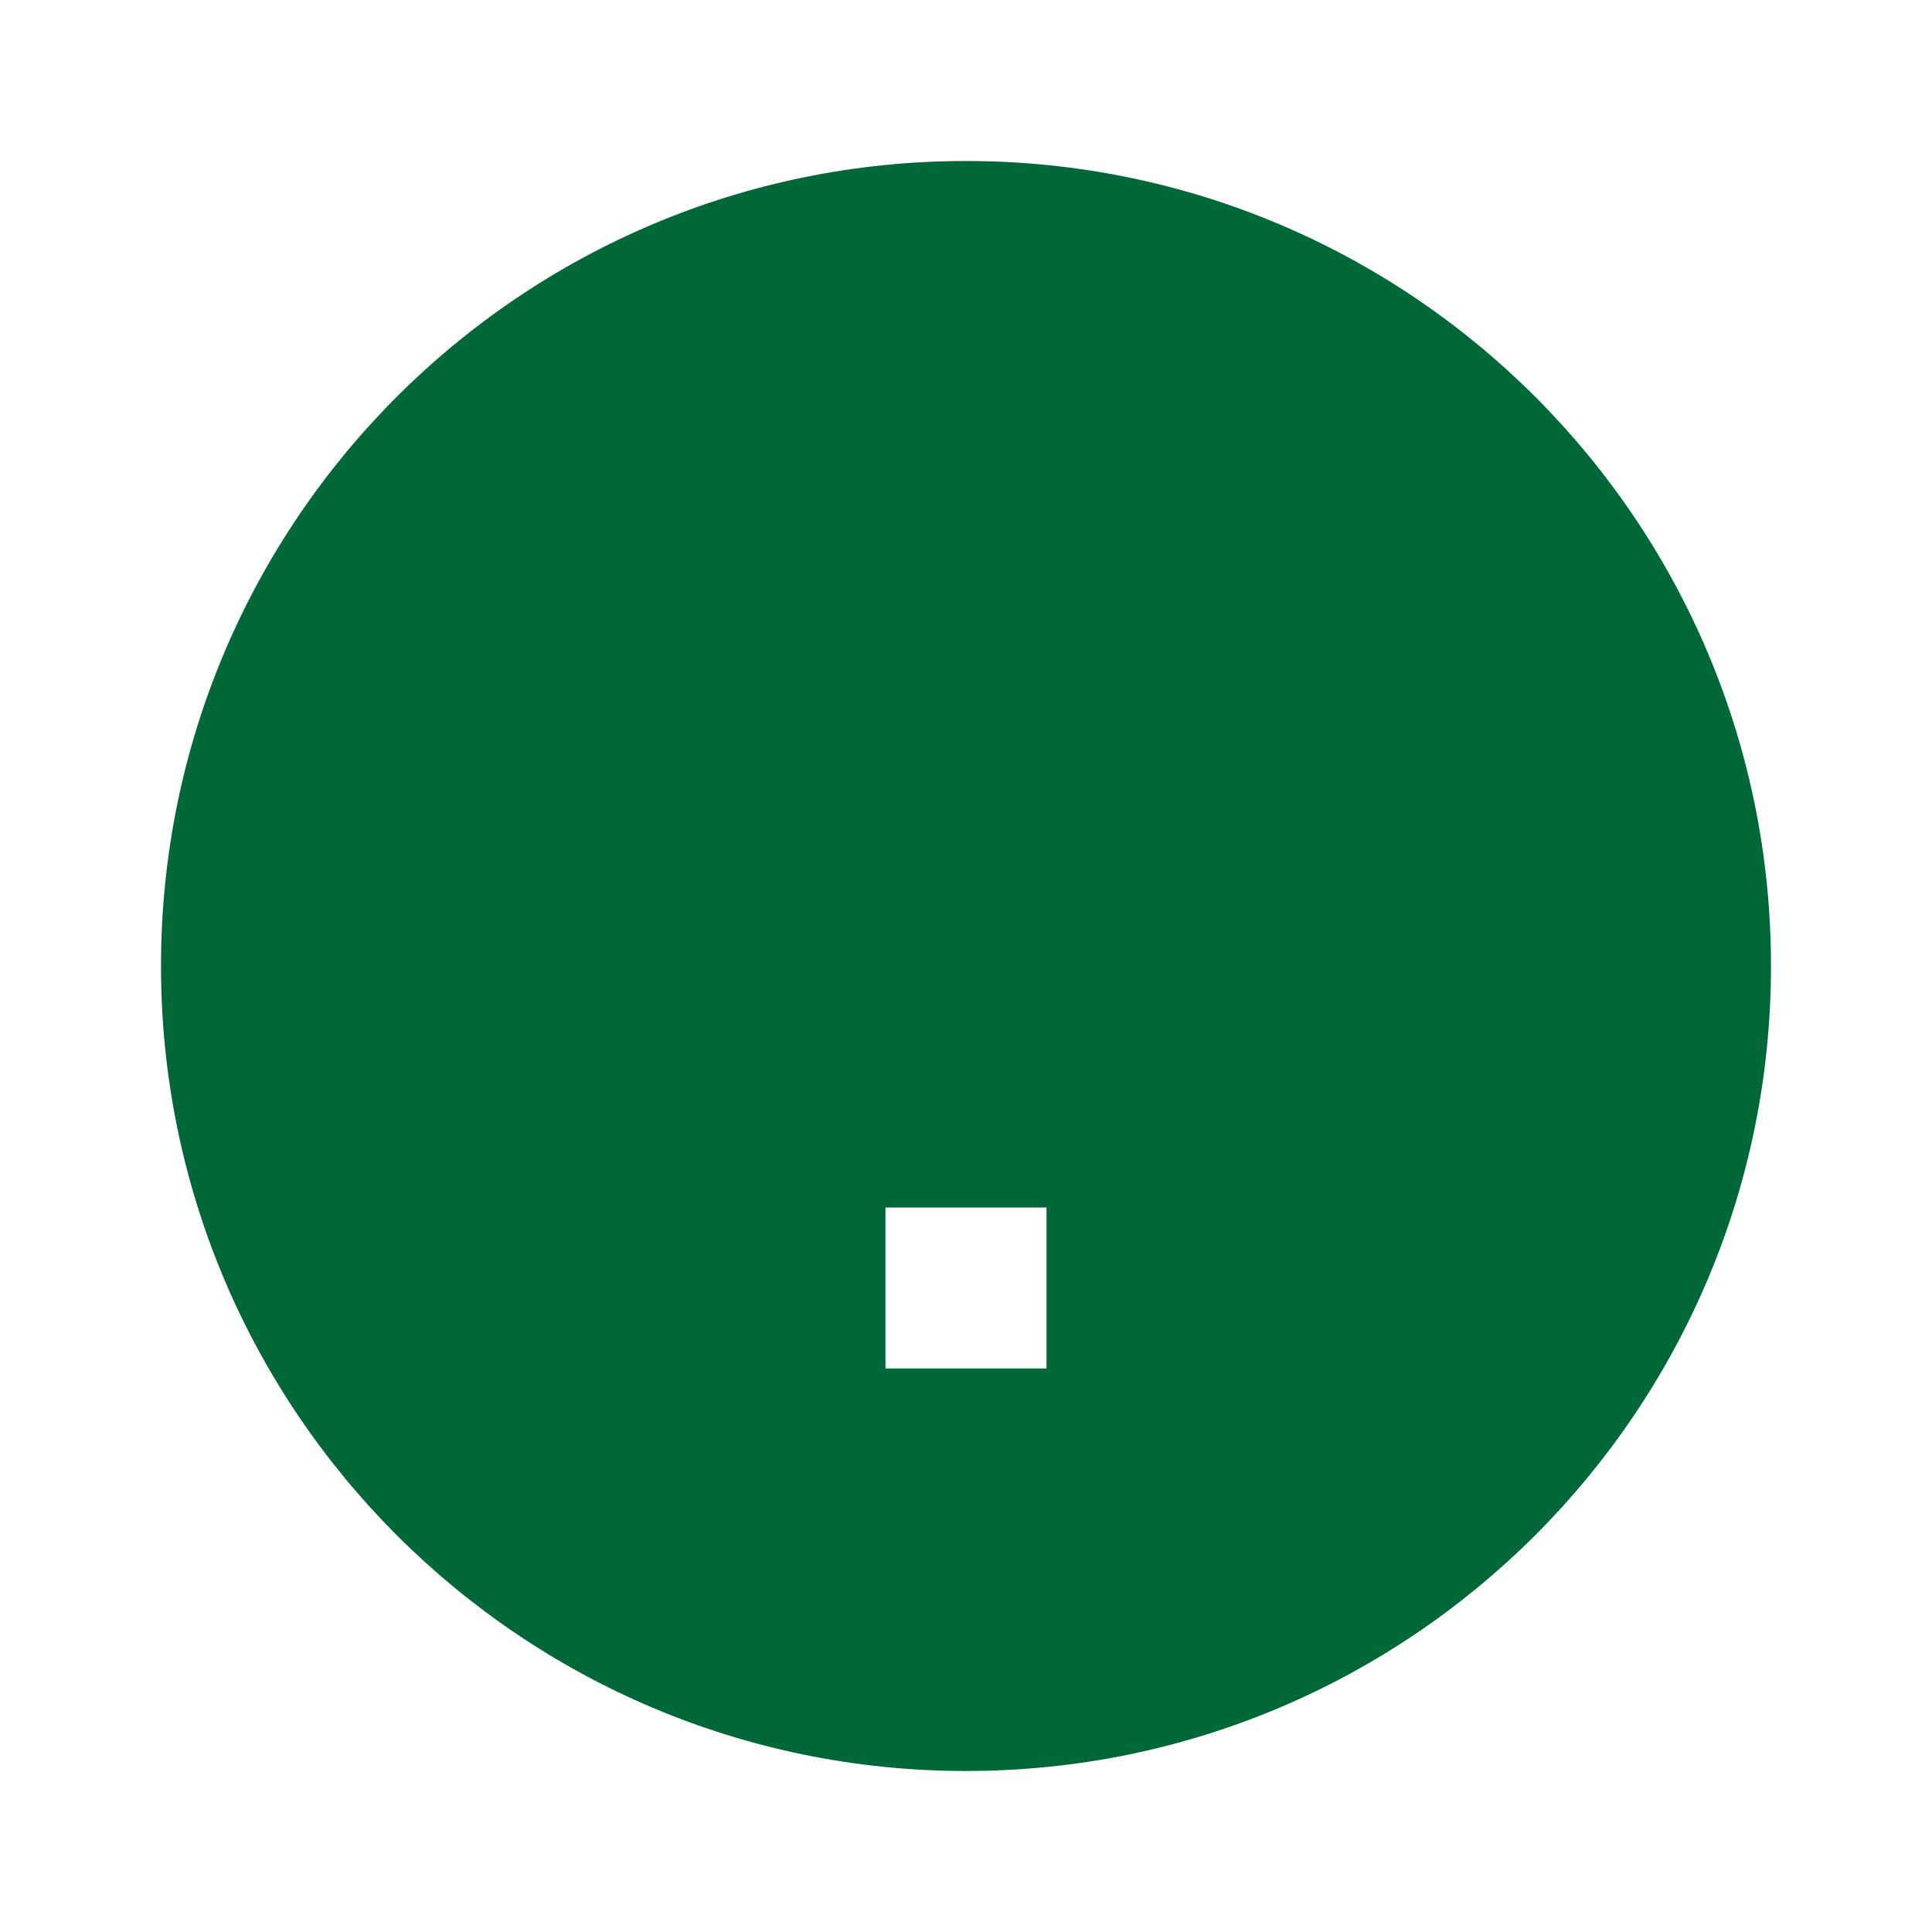
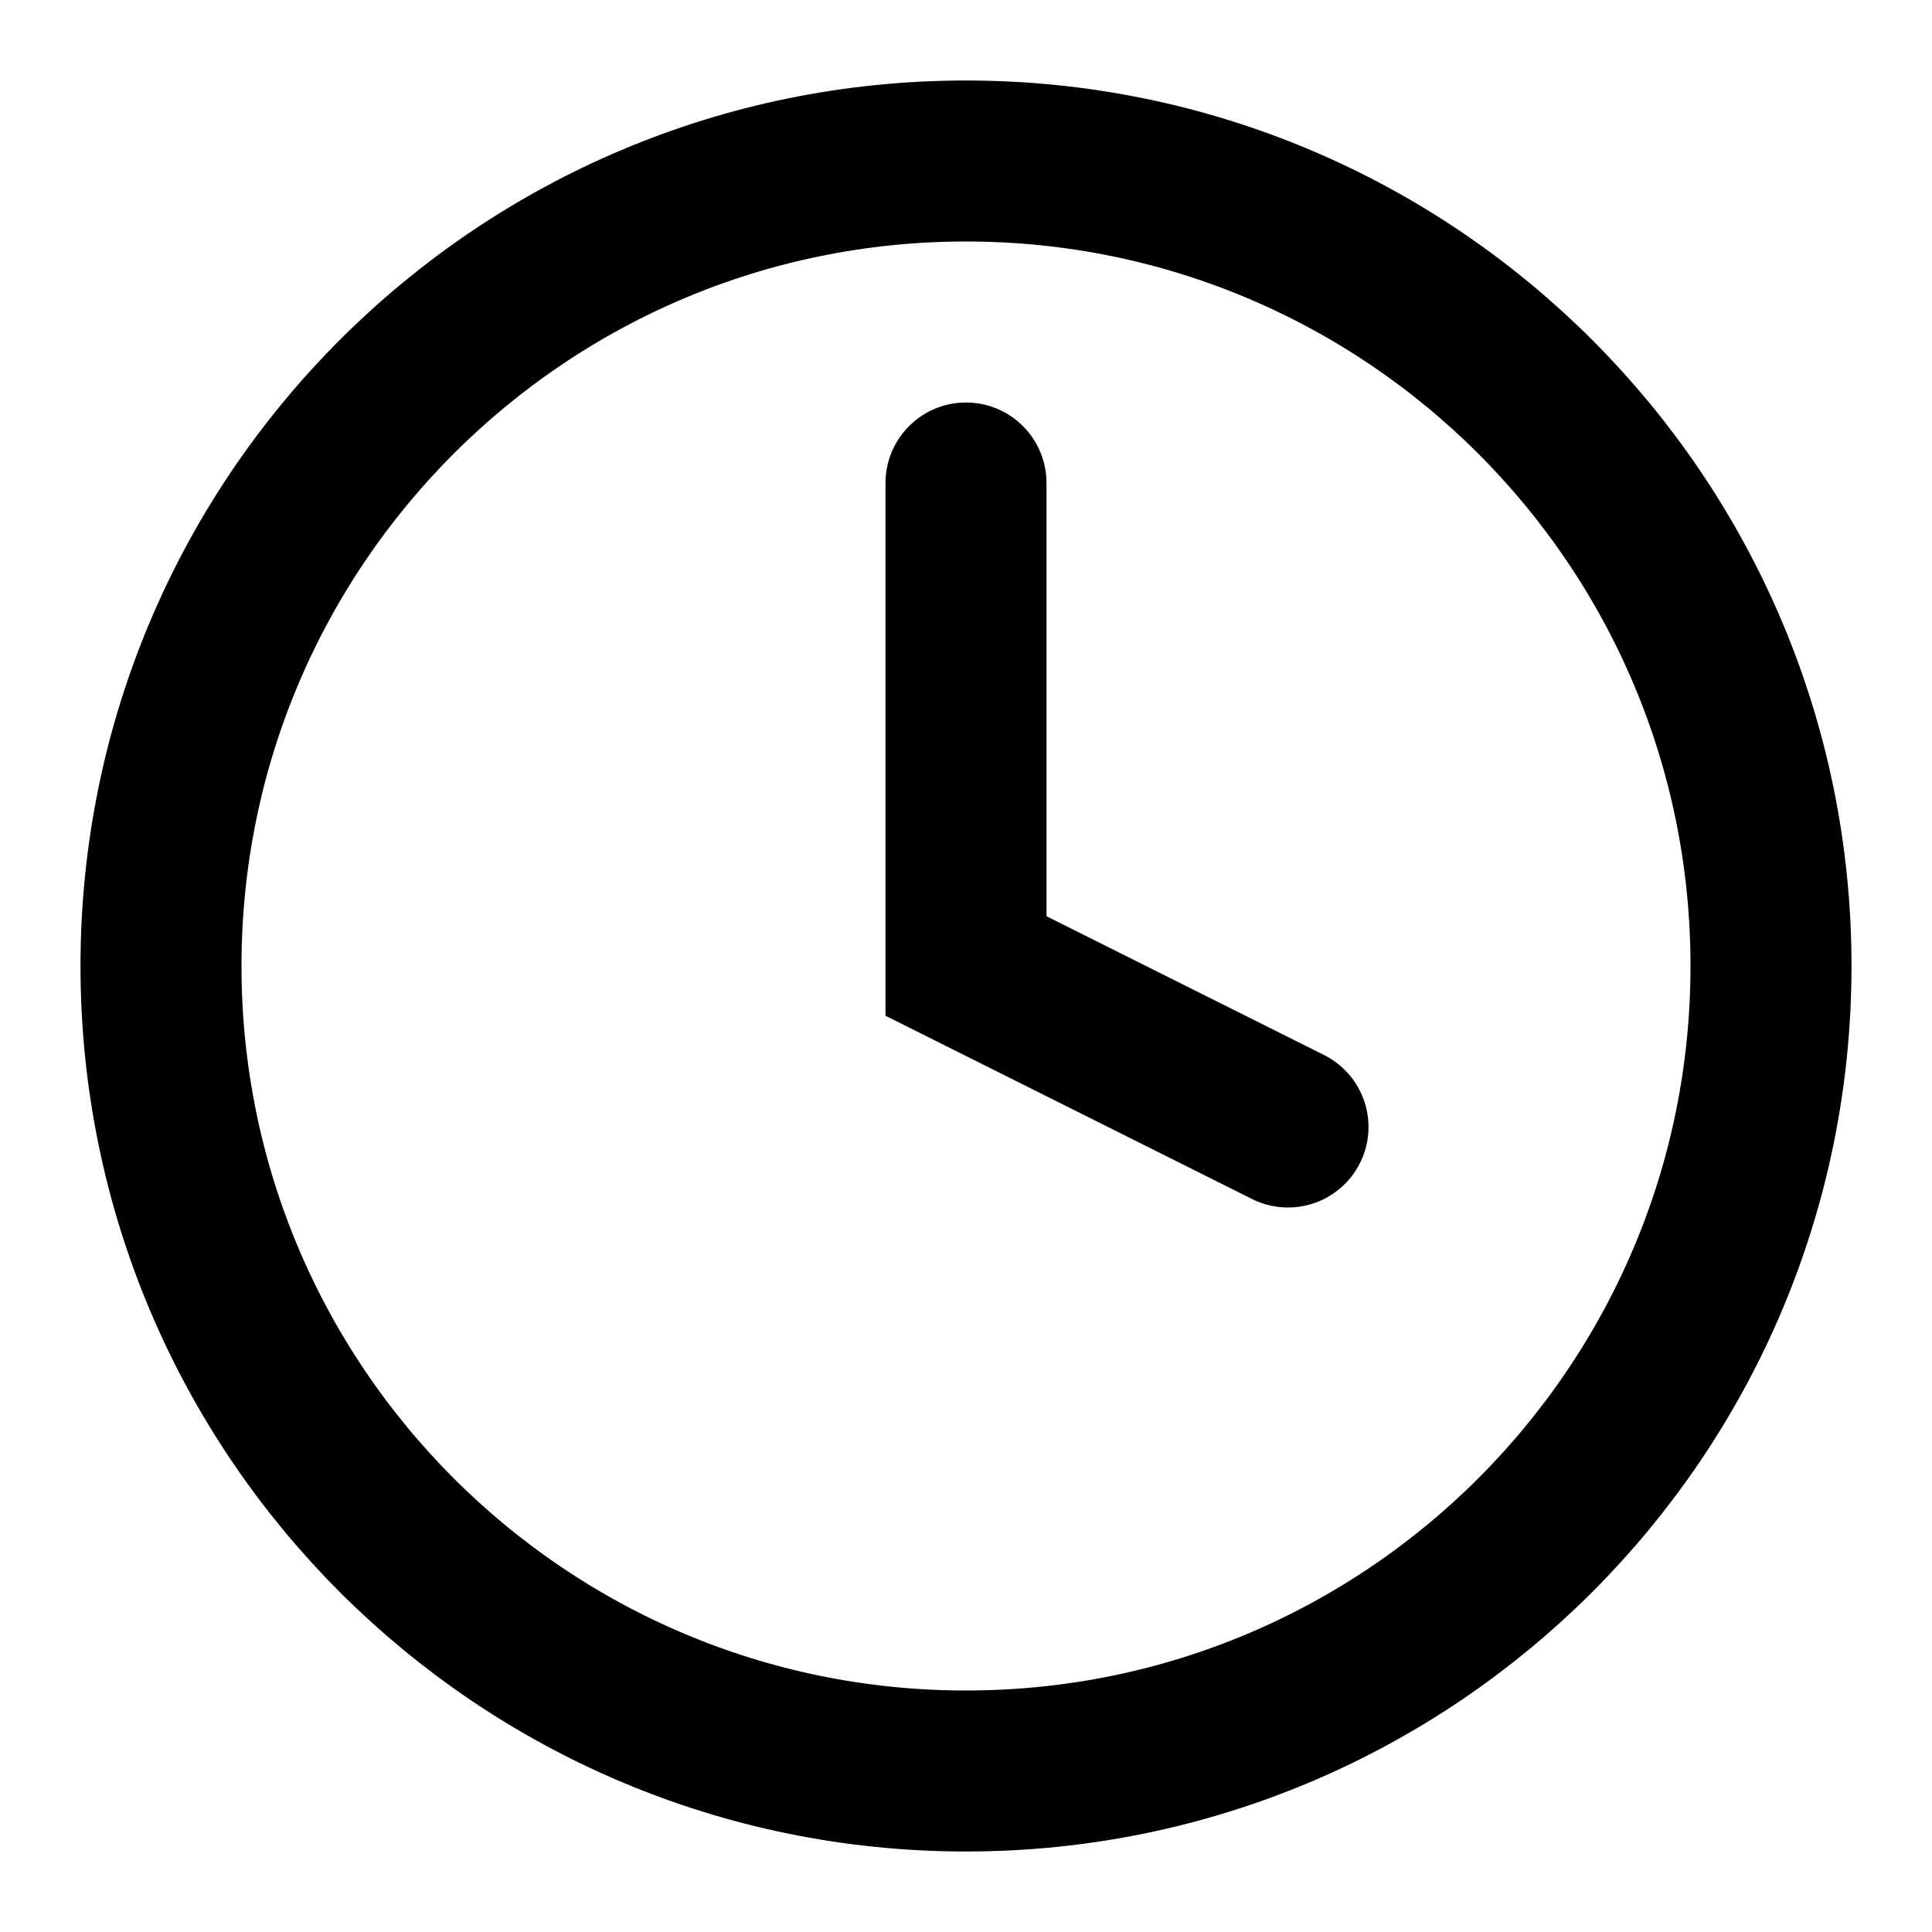
- <svg xmlns="http://www.w3.org/2000/svg" width="24" height="24" viewBox="0 0 24 24">
-   <path d="M12 22C6.477 22 2 17.523 2 12S6.477 2 12 2s10 4.477 10 10-4.477 10-10 10zm-1-7v2h2v-2h-2zm2-1.645V14h-2v-1.5c0-1.4.78-1.91 1.63-2.28.85-.37 1.37-.89 1.37-1.72 0-1.1-.9-2-2-2s-2 .9-2 2H8c0-2.21 1.79-4 4-4s4 1.79 4 4c0 1.32-.78 2.41-1.99 2.96-1.052.48-2.01 1.01-2.01 2.39z" fill="#006838" />
+ <svg xmlns="http://www.w3.org/2000/svg" viewBox="0 0 24 24" fill="none">
+   <path d="M12 22c5.523 0 10-4.477 10-10S17.523 2 12 2 2 6.477 2 12s4.477 10 10 10z" stroke="black" stroke-width="2" />
+   <path d="M12 6v6l4 2" stroke="black" stroke-width="2" stroke-linecap="round" />
</svg>
